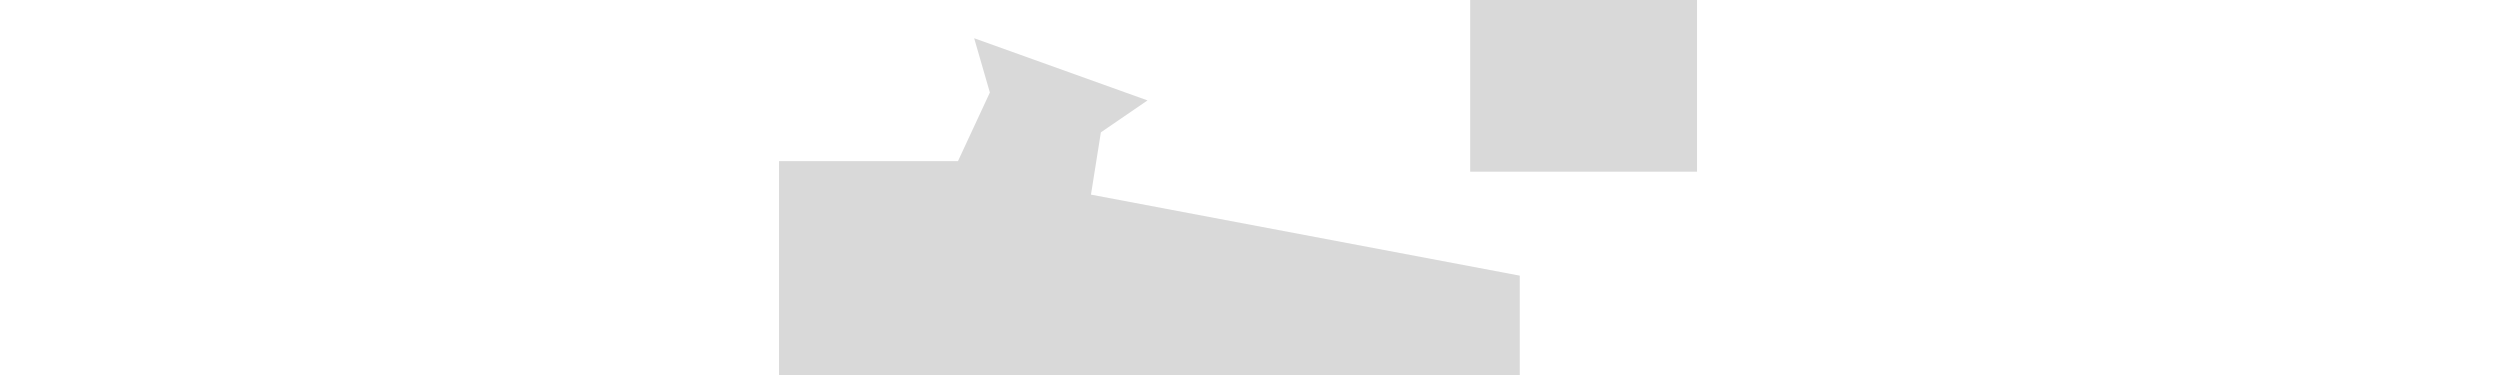
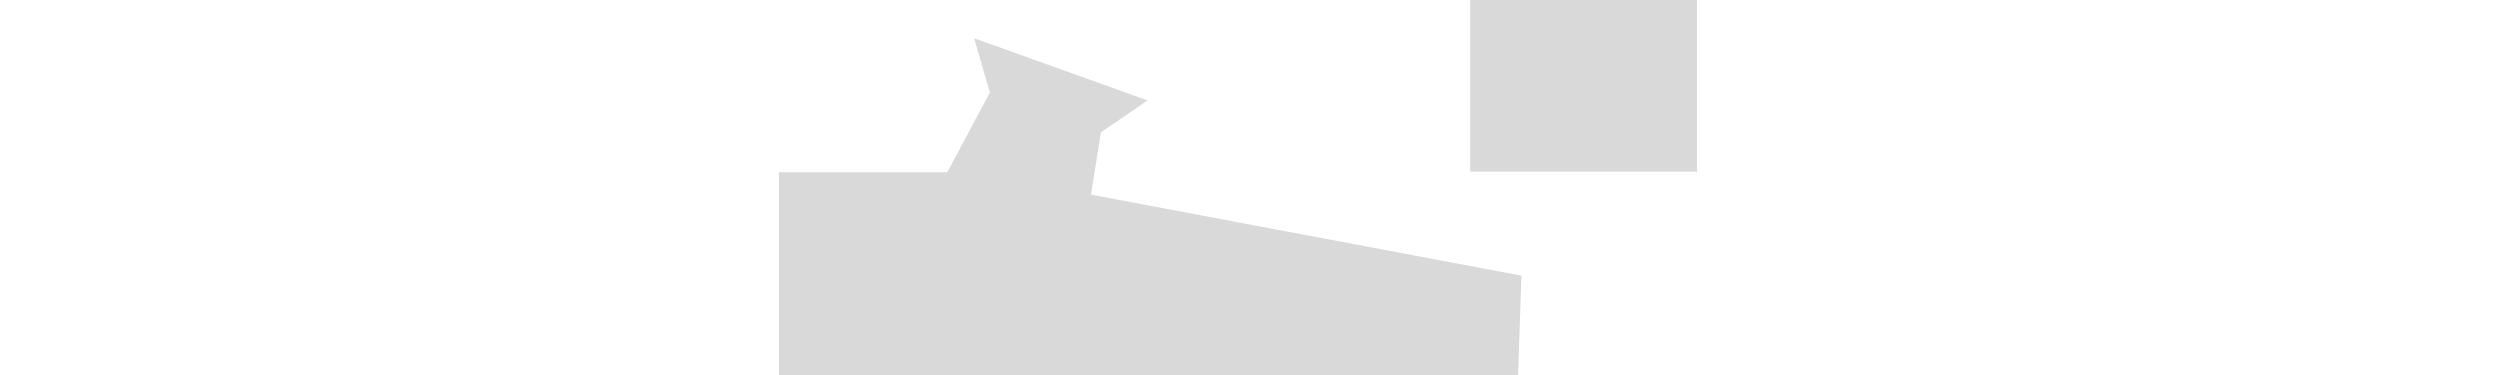
<svg xmlns="http://www.w3.org/2000/svg" width="846.667mm" height="127mm" viewBox="0 0 846.667 127" version="1.1" id="svg898">
  <defs id="defs892" />
  <g id="layer1" transform="translate(-0.7559499,31.8393)">
    <g id="g832" style="opacity:0">
      <rect y="-31.839" x="0.756" height="127" width="846.667" id="rect1443" style="opacity:1;fill:#b3b6b8;fill-opacity:1;stroke:none;stroke-width:13.091;stroke-linecap:round;stroke-linejoin:round;stroke-miterlimit:4;stroke-dasharray:none;stroke-opacity:1;paint-order:markers fill stroke" />
      <rect y="-31.839" x="0.756" height="127" width="169.333" id="rect824" style="opacity:0.277;fill:#ff0000;fill-opacity:1;stroke:none;stroke-width:5.791;stroke-linecap:round;stroke-linejoin:round;stroke-miterlimit:4;stroke-dasharray:none;stroke-opacity:1;paint-order:markers fill stroke" />
      <rect style="opacity:0.277;fill:#00ff00;fill-opacity:1;stroke:none;stroke-width:5.791;stroke-linecap:round;stroke-linejoin:round;stroke-miterlimit:4;stroke-dasharray:none;stroke-opacity:1;paint-order:markers fill stroke" id="rect828" width="169.333" height="127" x="170.089" y="-31.839" />
      <rect y="-31.839" x="339.423" height="127" width="169.333" id="rect830" style="opacity:0.277;fill:#0000ff;fill-opacity:1;stroke:none;stroke-width:5.791;stroke-linecap:round;stroke-linejoin:round;stroke-miterlimit:4;stroke-dasharray:none;stroke-opacity:1;paint-order:markers fill stroke" />
      <rect style="opacity:0.277;fill:#008080;fill-opacity:1;stroke:none;stroke-width:5.791;stroke-linecap:round;stroke-linejoin:round;stroke-miterlimit:4;stroke-dasharray:none;stroke-opacity:1;paint-order:markers fill stroke" id="rect832" width="169.333" height="127" x="508.756" y="-31.839" />
    </g>
-     <path style="opacity:1;fill:#d9d9d9;fill-opacity:1;stroke:none;stroke-width:16.257;stroke-linecap:round;stroke-linejoin:round;stroke-miterlimit:4;stroke-dasharray:none;stroke-opacity:1;paint-order:markers fill stroke" d="m 1246.93,48.938 20.105,69.484 -40.82,87.791 H 997.158 V 480 h 948.131 V 352.826 l -548.857,-103.709 12.701,-79.727 59.686,-40.863 z" transform="matrix(0.2645833,0,0,0.2645833,0.7559499,-31.8393)" id="rect826" />
+     <path style="opacity:1;fill:#d9d9d9;fill-opacity:1;stroke:none;stroke-width:16.257;stroke-linecap:round;stroke-linejoin:round;stroke-miterlimit:4;stroke-dasharray:none;stroke-opacity:1;paint-order:markers fill stroke" d="m 1246.93,48.938 20.105,69.484 -54.555,102.017 -215.322,0 V 480 h 945.988 l 4.286,-127.174 -551,-103.709 12.701,-79.727 59.686,-40.863 z" transform="matrix(0.2645833,0,0,0.2645833,0.7559499,-31.8393)" id="rect826" />
    <path style="opacity:1;fill:#d9d9d9;fill-opacity:1;stroke:none;stroke-width:20.355;stroke-linecap:round;stroke-linejoin:round;stroke-miterlimit:4;stroke-dasharray:none;stroke-opacity:1;paint-order:markers fill stroke" d="M 1881.824 0 L 1881.824 219.74 L 2172.205 219.74 L 2172.205 0 L 1881.824 0 z " transform="matrix(0.2645833,0,0,0.2645833,0.7559499,-31.8393)" id="rect832-4" />
    <rect style="opacity:0;fill:#d9d9d9;fill-opacity:1;stroke:none;stroke-width:6.065;stroke-linecap:round;stroke-linejoin:round;stroke-miterlimit:4;stroke-dasharray:none;stroke-opacity:1;paint-order:markers fill stroke" id="rect834" width="93.738" height="66.524" x="-92.982" y="-98.363" />
  </g>
</svg>
